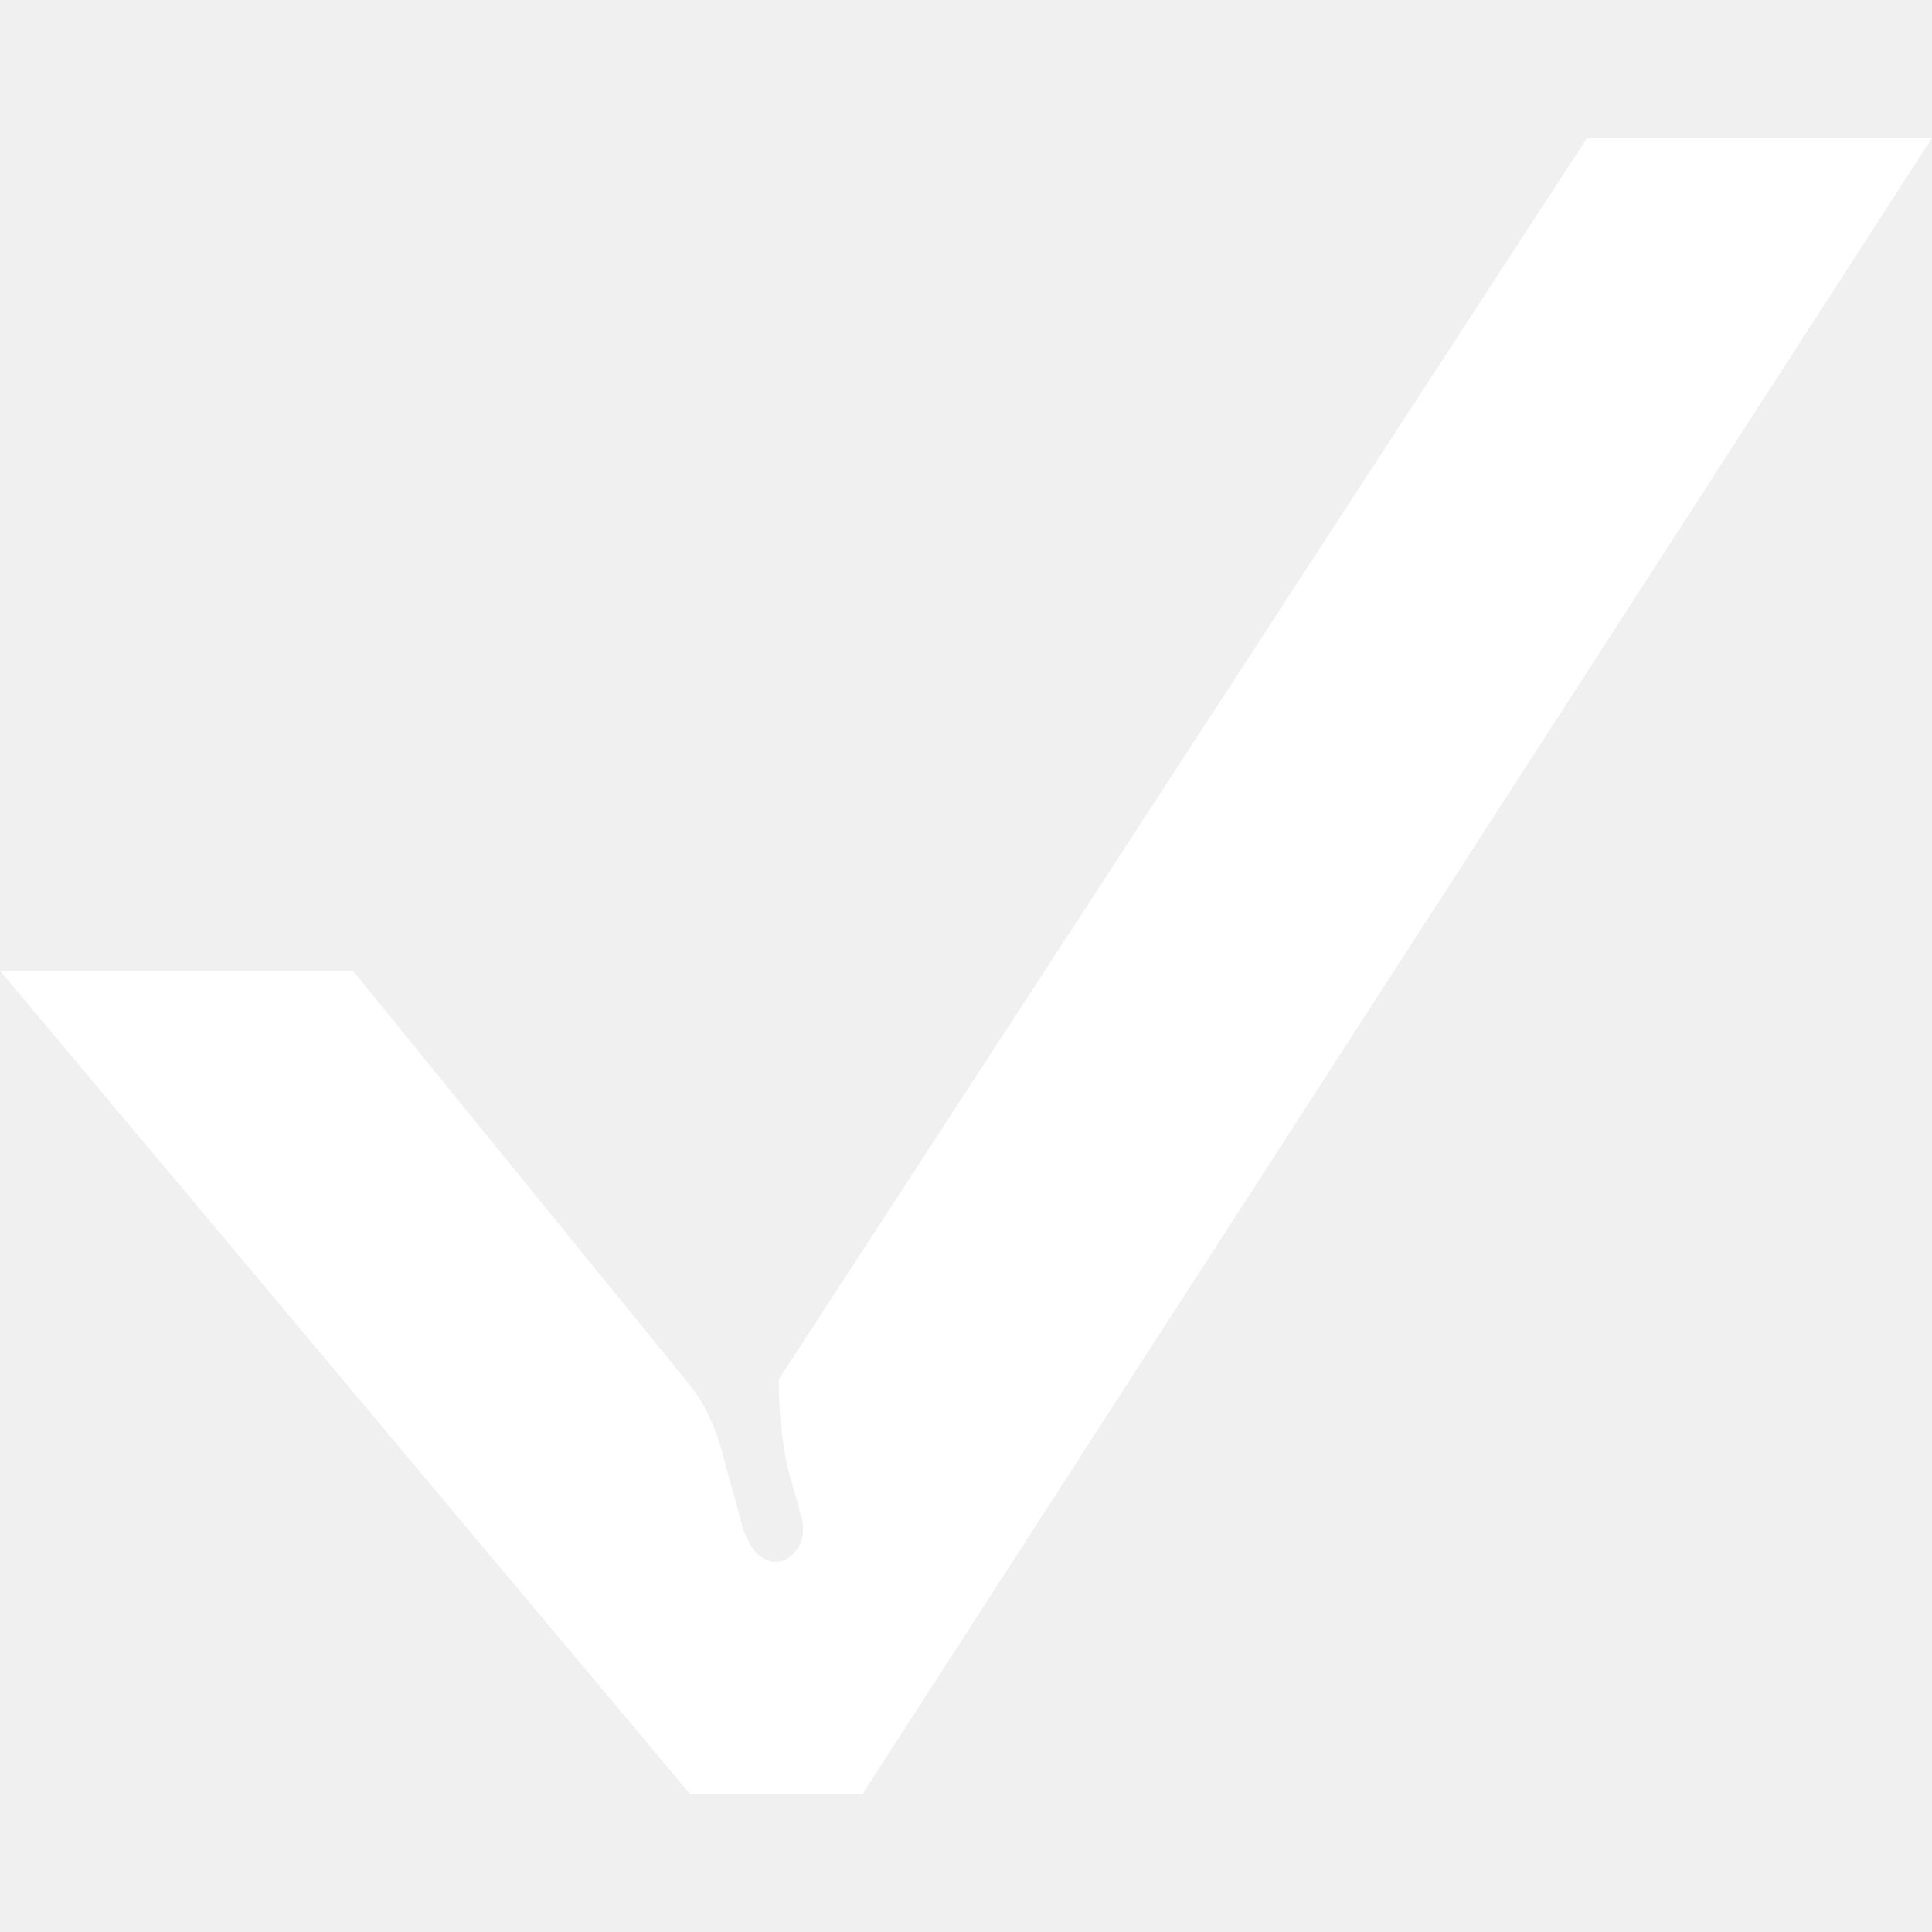
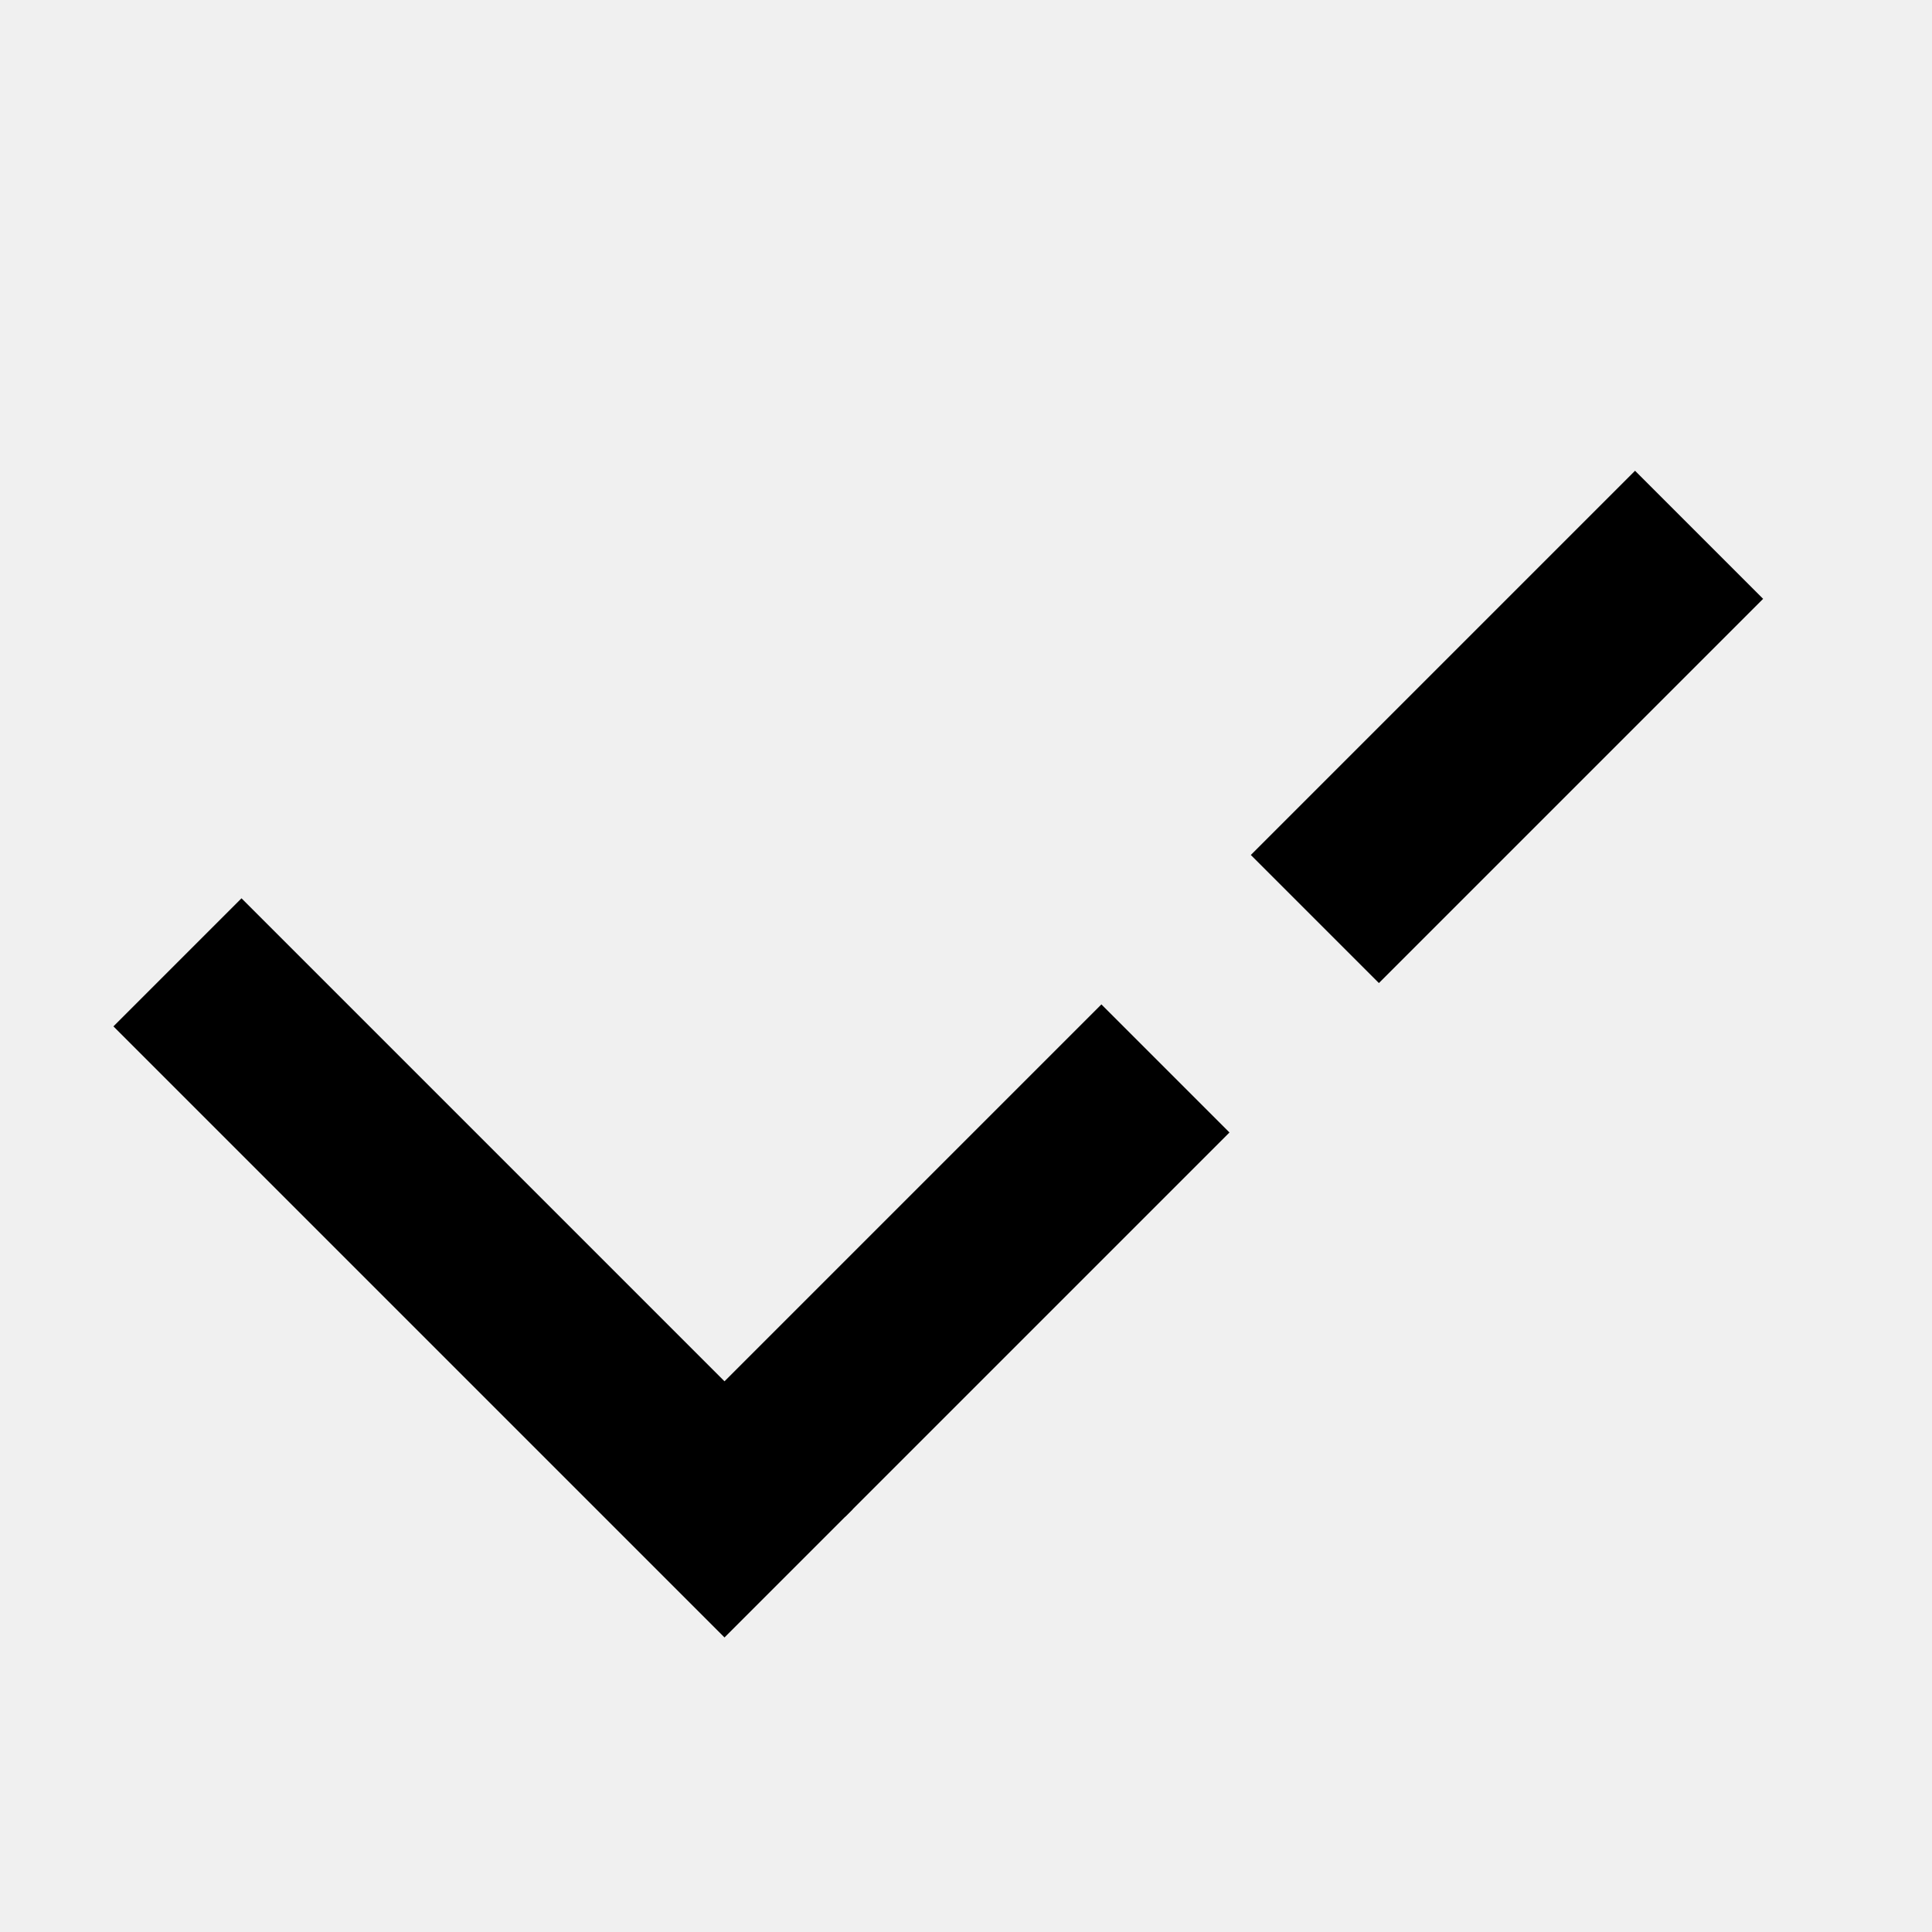
- <svg xmlns="http://www.w3.org/2000/svg" width="28" height="28" viewBox="0 0 28 28" fill="none">
-   <path d="M12.5 26L10 26L7.10188e-06 14.068L5.114 14.068L10 20.077C10.229 20.361 10.4 20.744 10.514 21.227C10.657 21.739 10.743 22.051 10.771 22.165C10.886 22.477 11.043 22.634 11.243 22.634C11.357 22.634 11.457 22.577 11.543 22.463C11.629 22.349 11.657 22.207 11.629 22.037C11.6 21.923 11.529 21.668 11.414 21.27C11.329 20.872 11.286 20.446 11.286 19.991L23 2L28 2L12.5 26Z" fill="white" />
+ <svg xmlns="http://www.w3.org/2000/svg" width="16" height="16" viewBox="0 0 16 16" fill="none">
+   <path d="M7 11.5L14.5 4" stroke="black" stroke-width="1.5" stroke-linecap="square" stroke-dasharray="3 3.25" />
+   <path d="M2 8.5L6 12.5" stroke="black" stroke-width="1.5" stroke-linecap="square" />
</svg>
